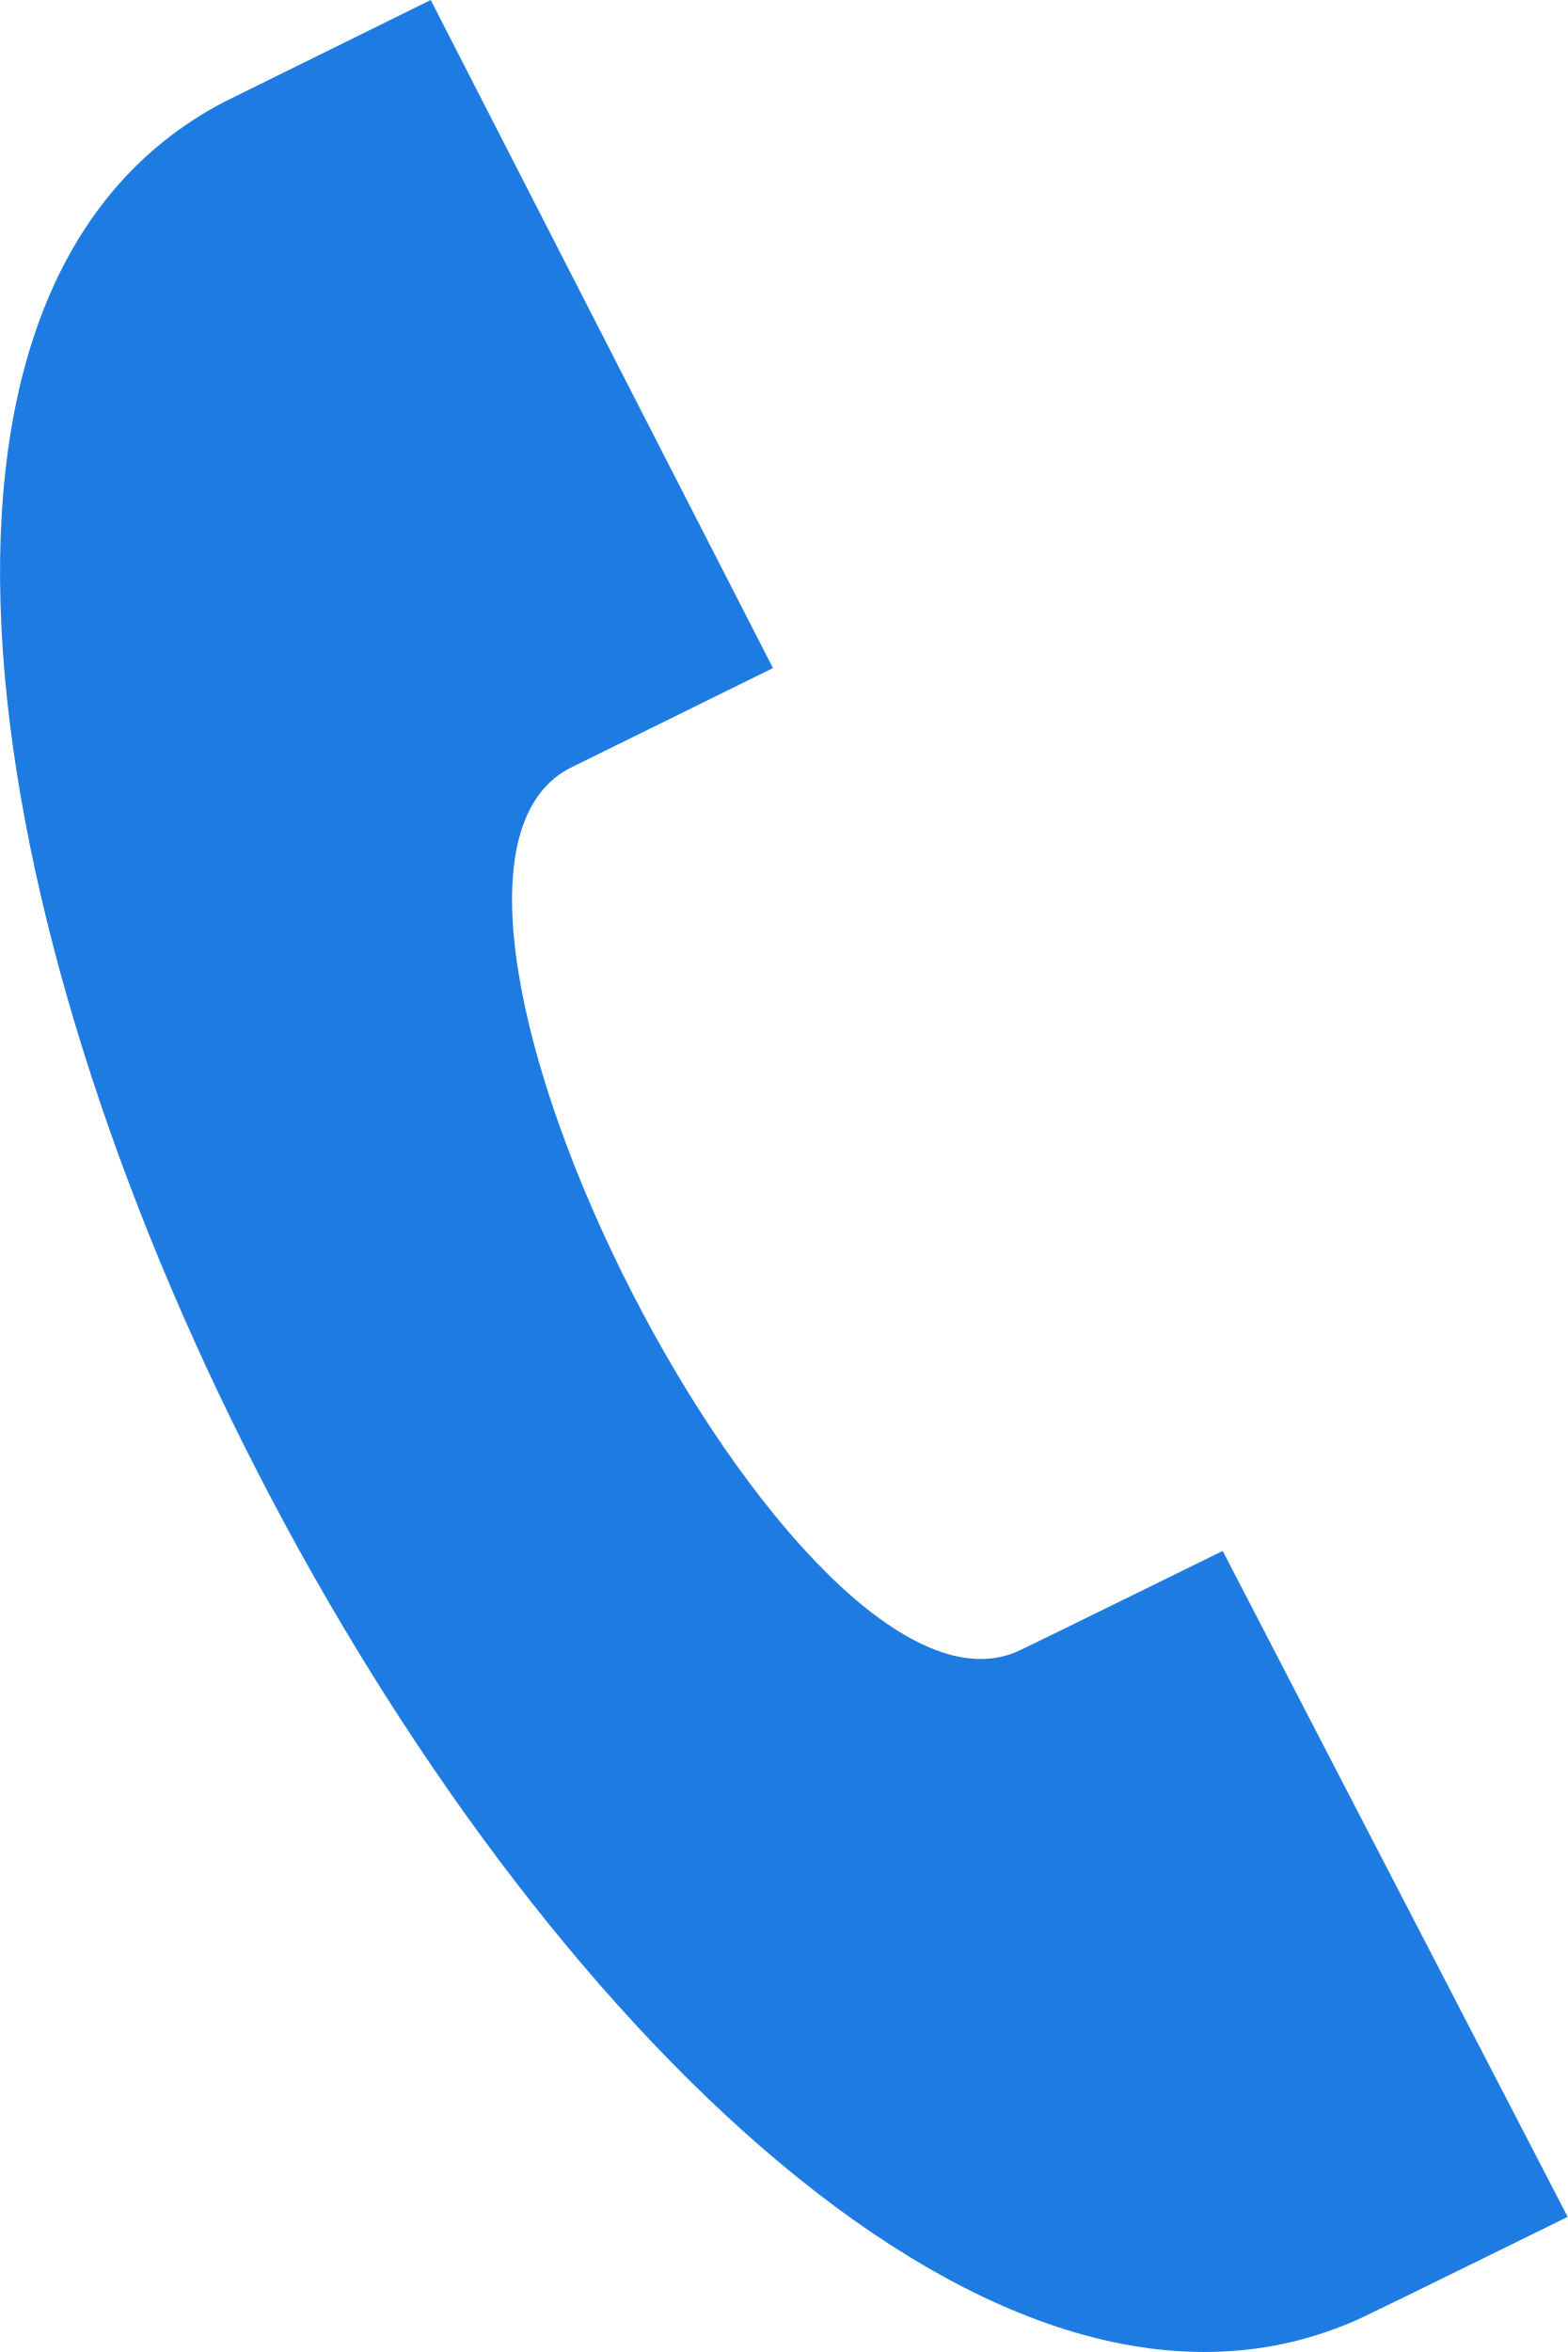
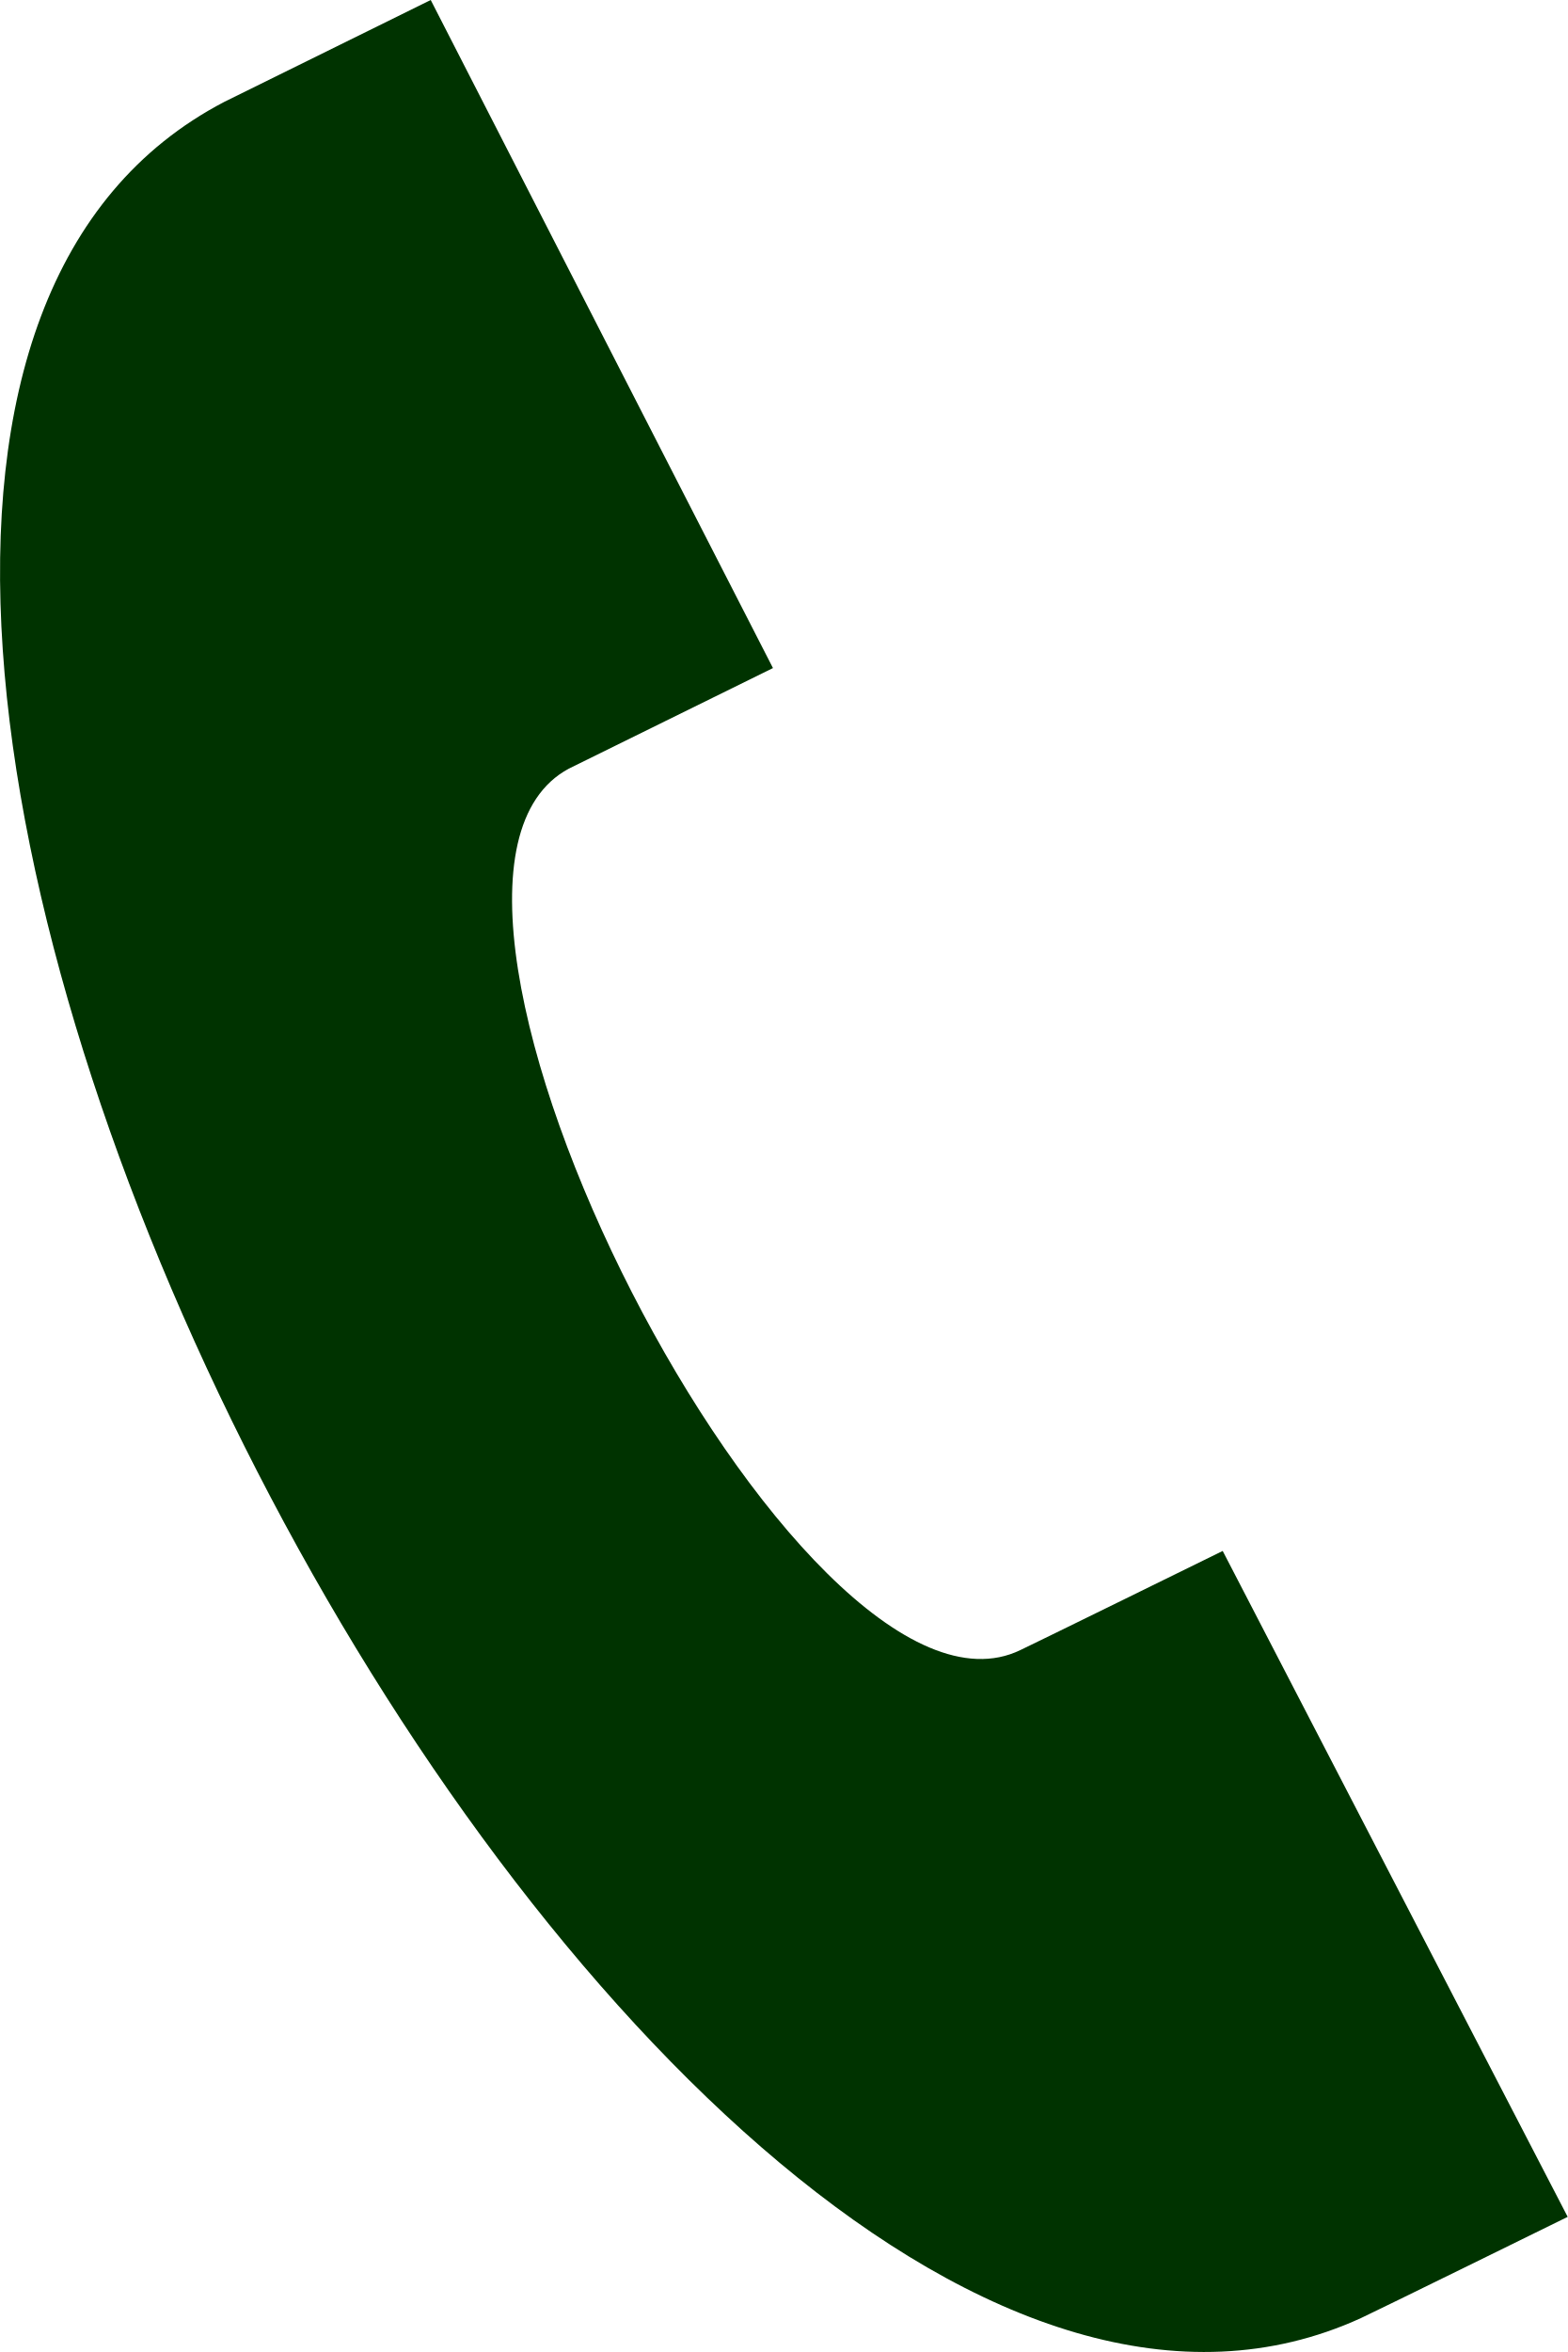
<svg xmlns="http://www.w3.org/2000/svg" width="16px" height="24px" viewBox="0 0 16 24" version="1.1">
  <g id="Symbols" stroke="none" stroke-width="1" fill="none" fill-rule="evenodd">
-     <g id="Footer" transform="translate(-927, -551)" fill="#1E7BE2" fill-rule="nonzero">
+     <g id="Footer" transform="translate(-927, -551)" fill="#003300" fill-rule="nonzero">
      <g id="iconmonstr-phone-1" transform="translate(927, 551)">
        <path d="M16,22.621 L12.479,15.826 C12.471,15.83 10.505,16.796 10.415,16.837 C8.175,17.923 3.616,9.017 5.806,7.843 L7.889,6.817 L4.396,0 L2.29,1.039 C-4.912,4.794 6.523,27.021 13.89,23.654 C14.011,23.599 15.992,22.625 16,22.621 Z" id="Path" />
      </g>
    </g>
  </g>
</svg>
